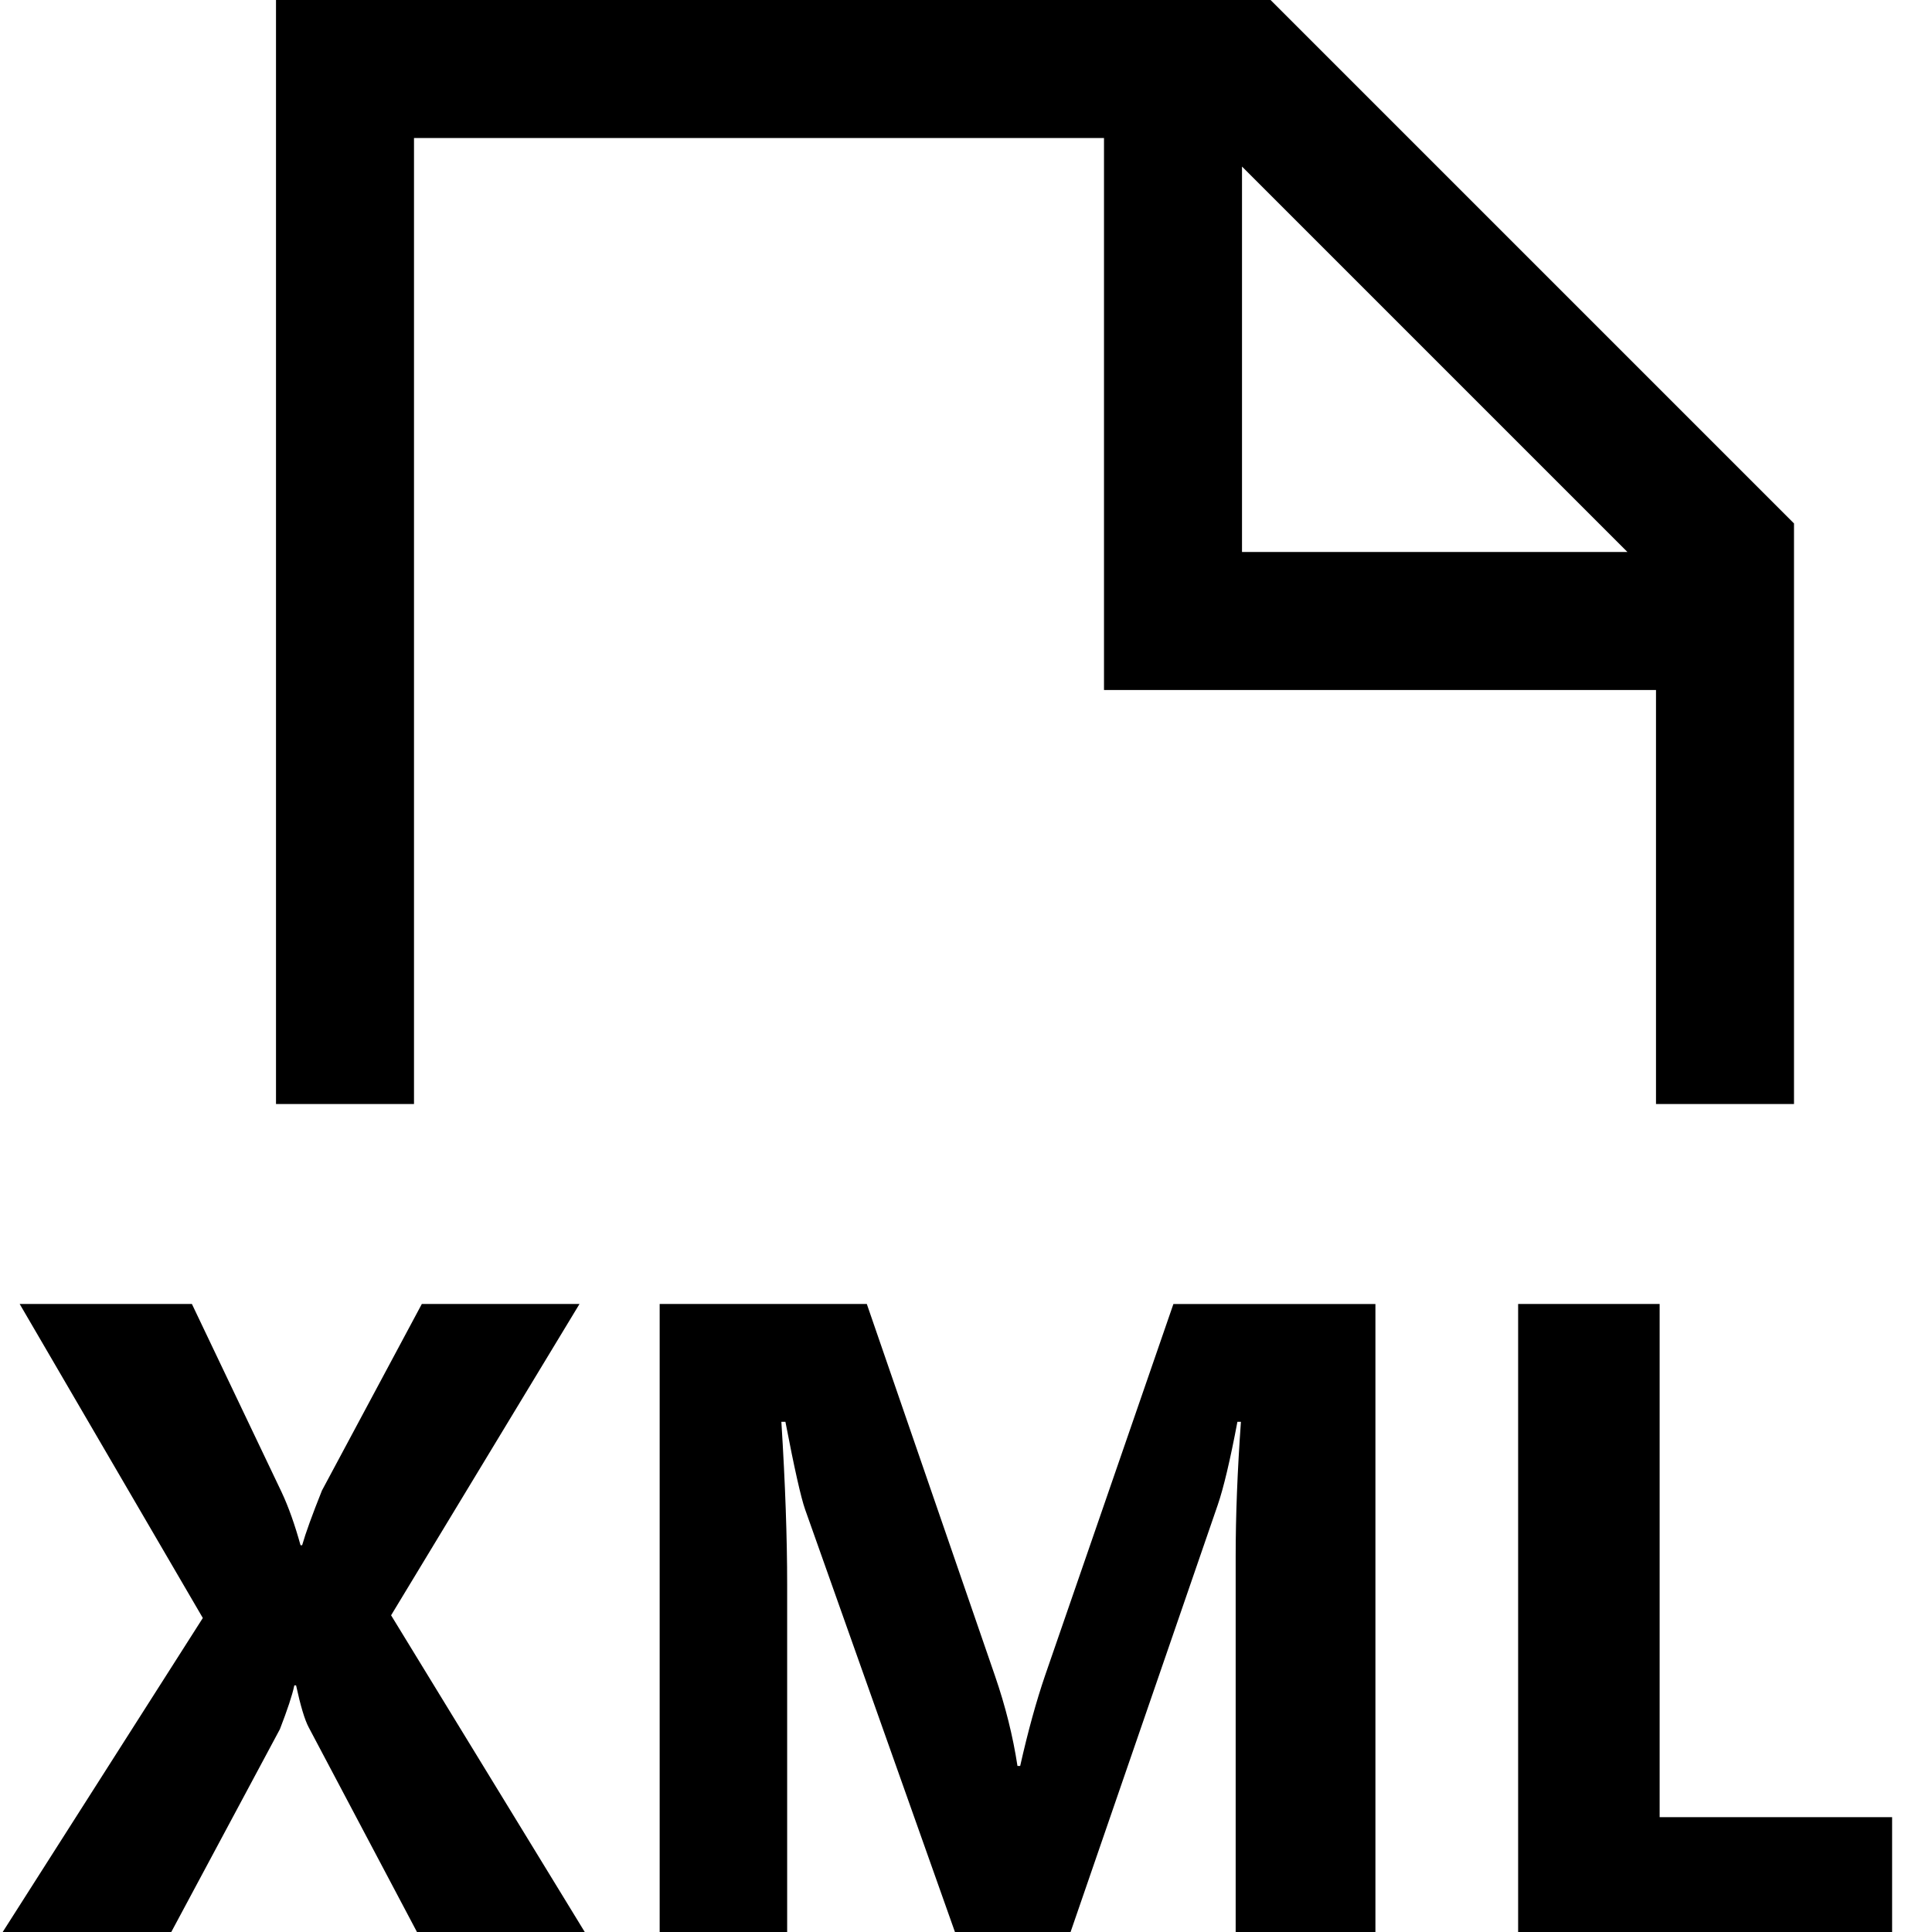
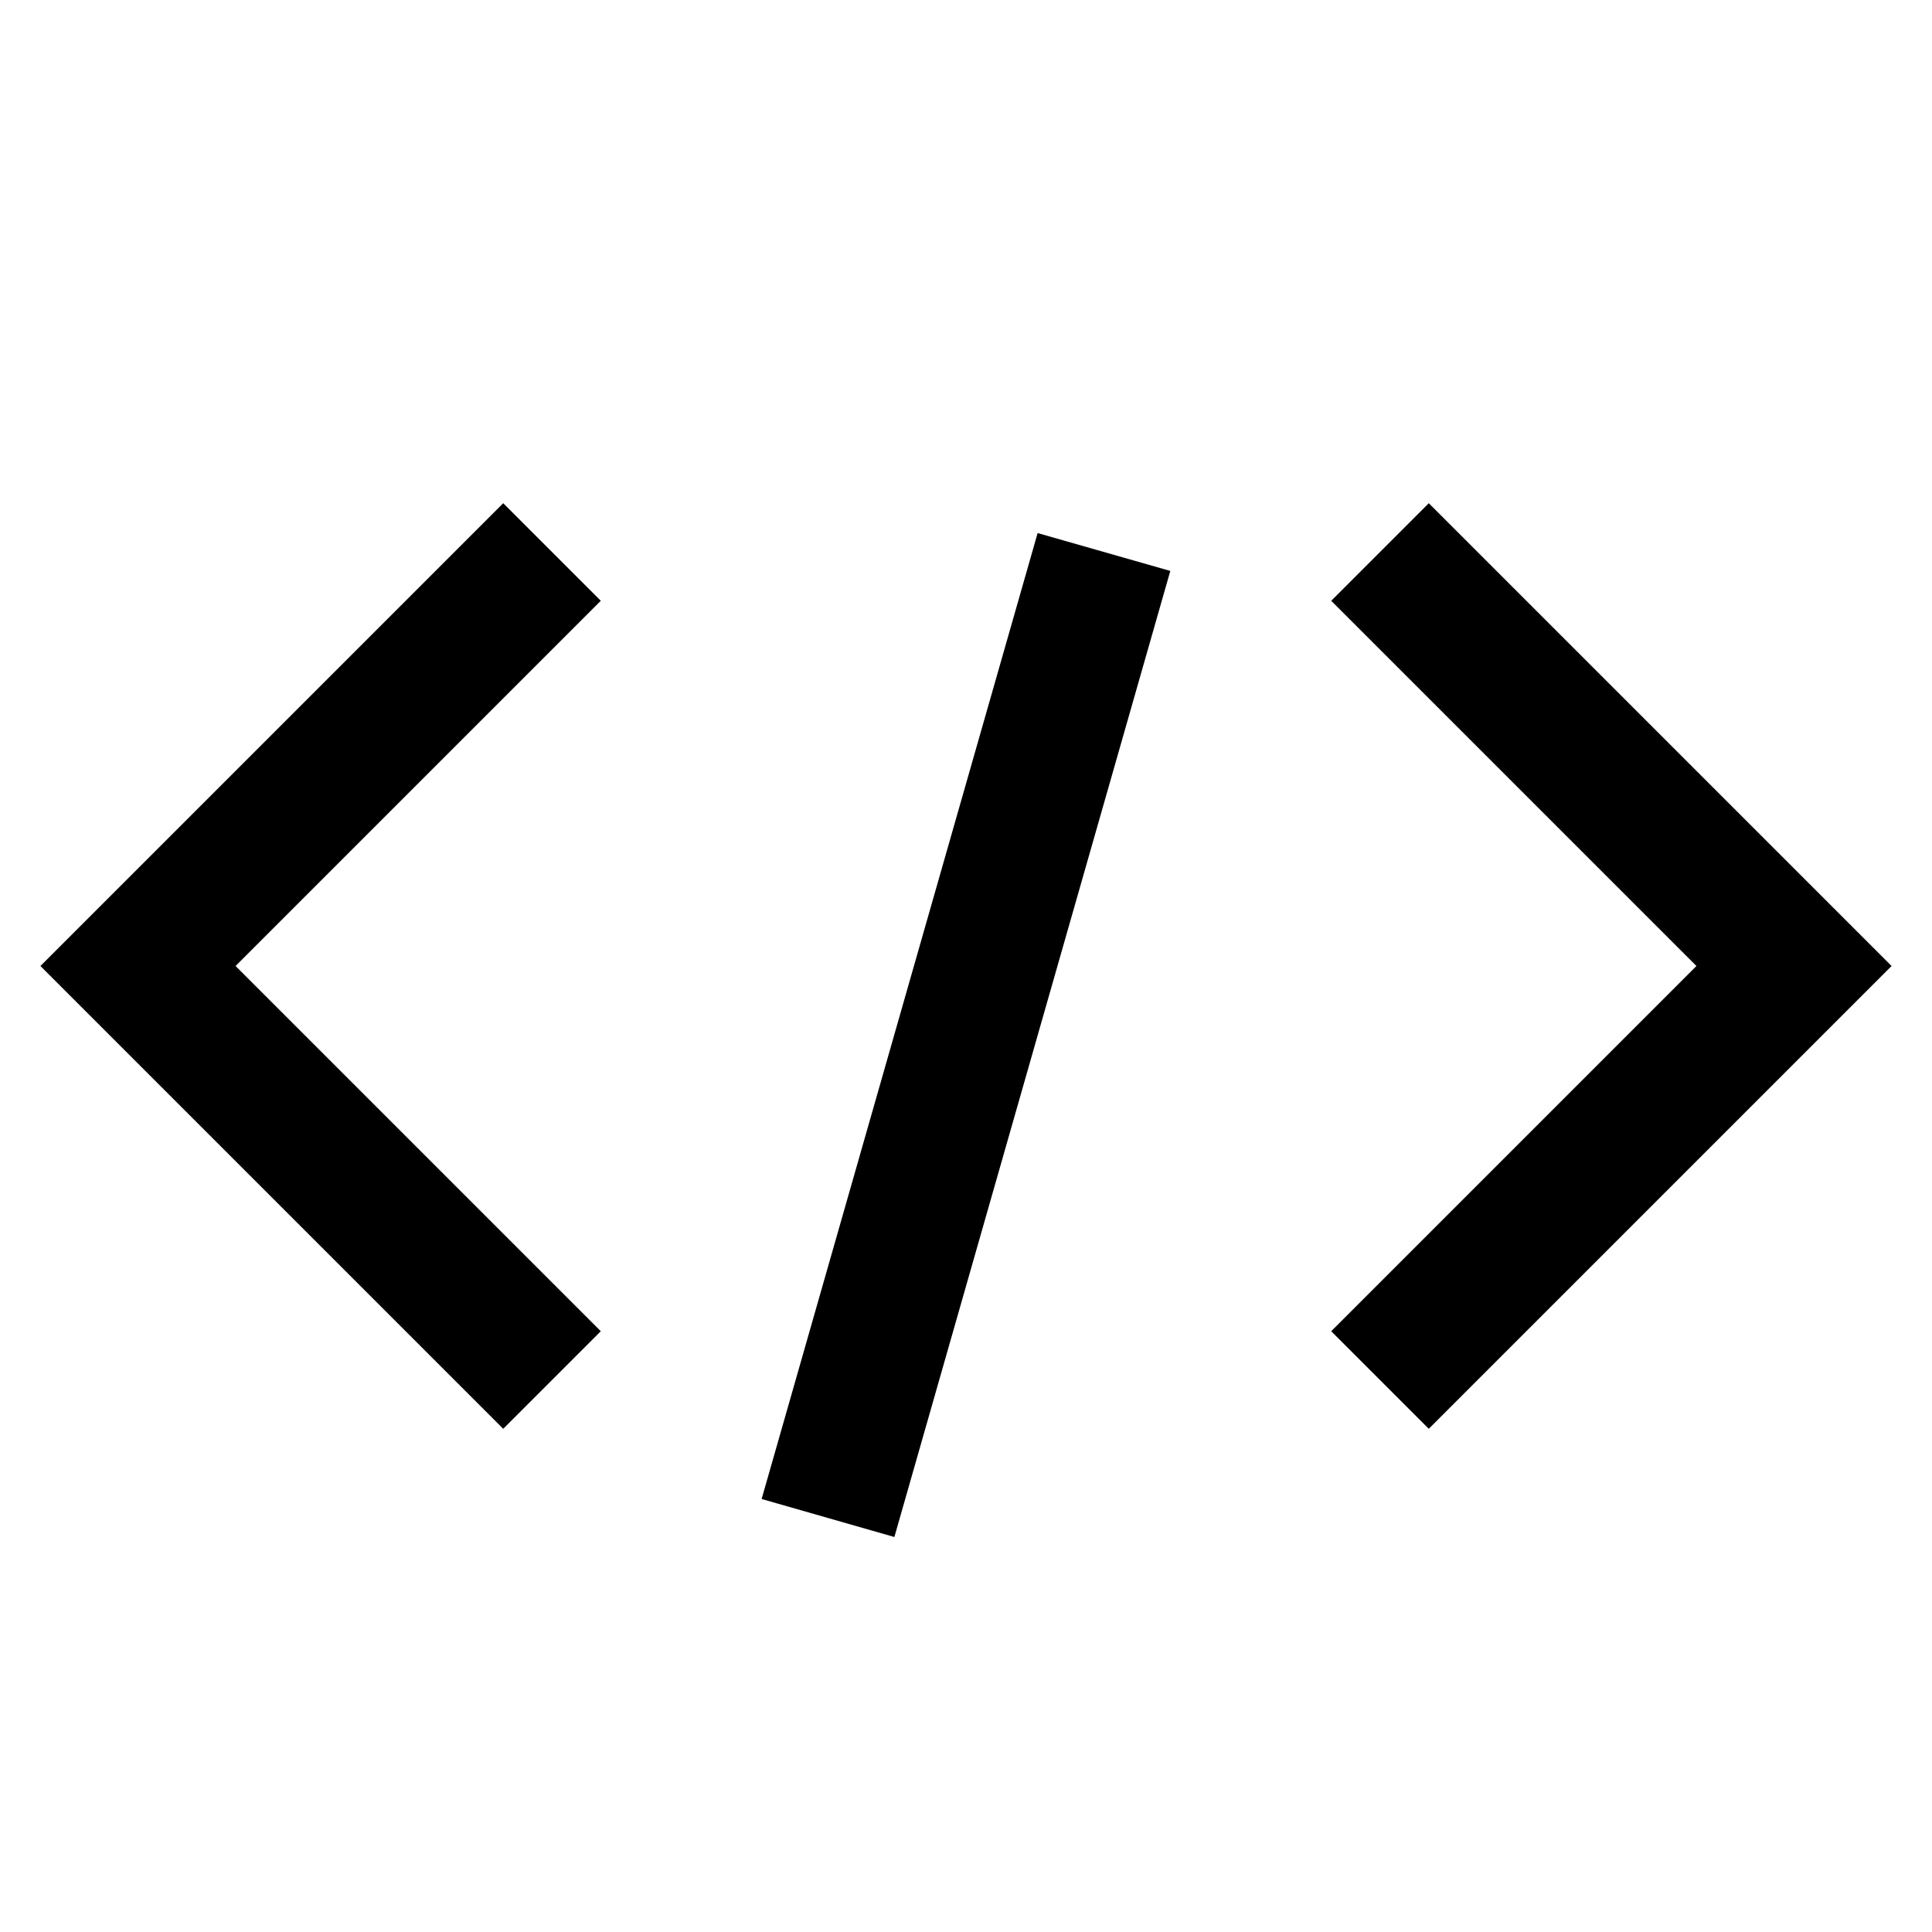
<svg xmlns="http://www.w3.org/2000/svg" viewBox="0 0 448 448">
-   <path d="M135.594 448H96.688l-25.094-47.438c-.938-1.75-1.906-5-2.938-9.75h-.406c-.469 2.25-1.594 5.625-3.344 10.156L39.719 448H.625l46.406-72.813-42.468-72.812H44.5l20.813 43.656c1.625 3.469 3.063 7.563 4.375 12.281h.375c.813-2.844 2.344-7.063 4.594-12.688l23.156-43.25h36.563l-43.688 72.188L135.594 448zm183.344 0h-32.406v-87.125c0-9.438.406-19.813 1.219-31.188h-.813c-1.688 8.938-3.219 15.375-4.563 19.281L248.25 448h-26.813l-34.75-98c-.938-2.656-2.469-9.406-4.563-20.313h-.938c.906 14.344 1.344 26.938 1.344 37.781V448h-29.563V302.375H201l29.75 86.313c2.375 6.906 4.125 13.844 5.188 20.813h.625c1.813-8.063 3.75-15.063 5.781-21l29.75-86.125h46.844V448zm119.812 0h-86.719V302.375h32.813v119h53.906V448zM256 160h128v96h32V121.376L294.624 0H64v256h32V32h160v128zm32-121.376L377.376 128H288V38.624z" />
+   <path d="M116.688 331.313L9.375 224l107.313-107.313 22.625 22.625L54.625 224l84.688 84.688-22.625 22.625zM438.625 224L331.313 116.688l-22.625 22.625L393.375 224l-84.688 84.688 22.625 22.625L438.625 224zm-167.25-91.609l-30.766-8.781-64 223.984 30.781 8.813 63.985-224.016z" />
</svg>
